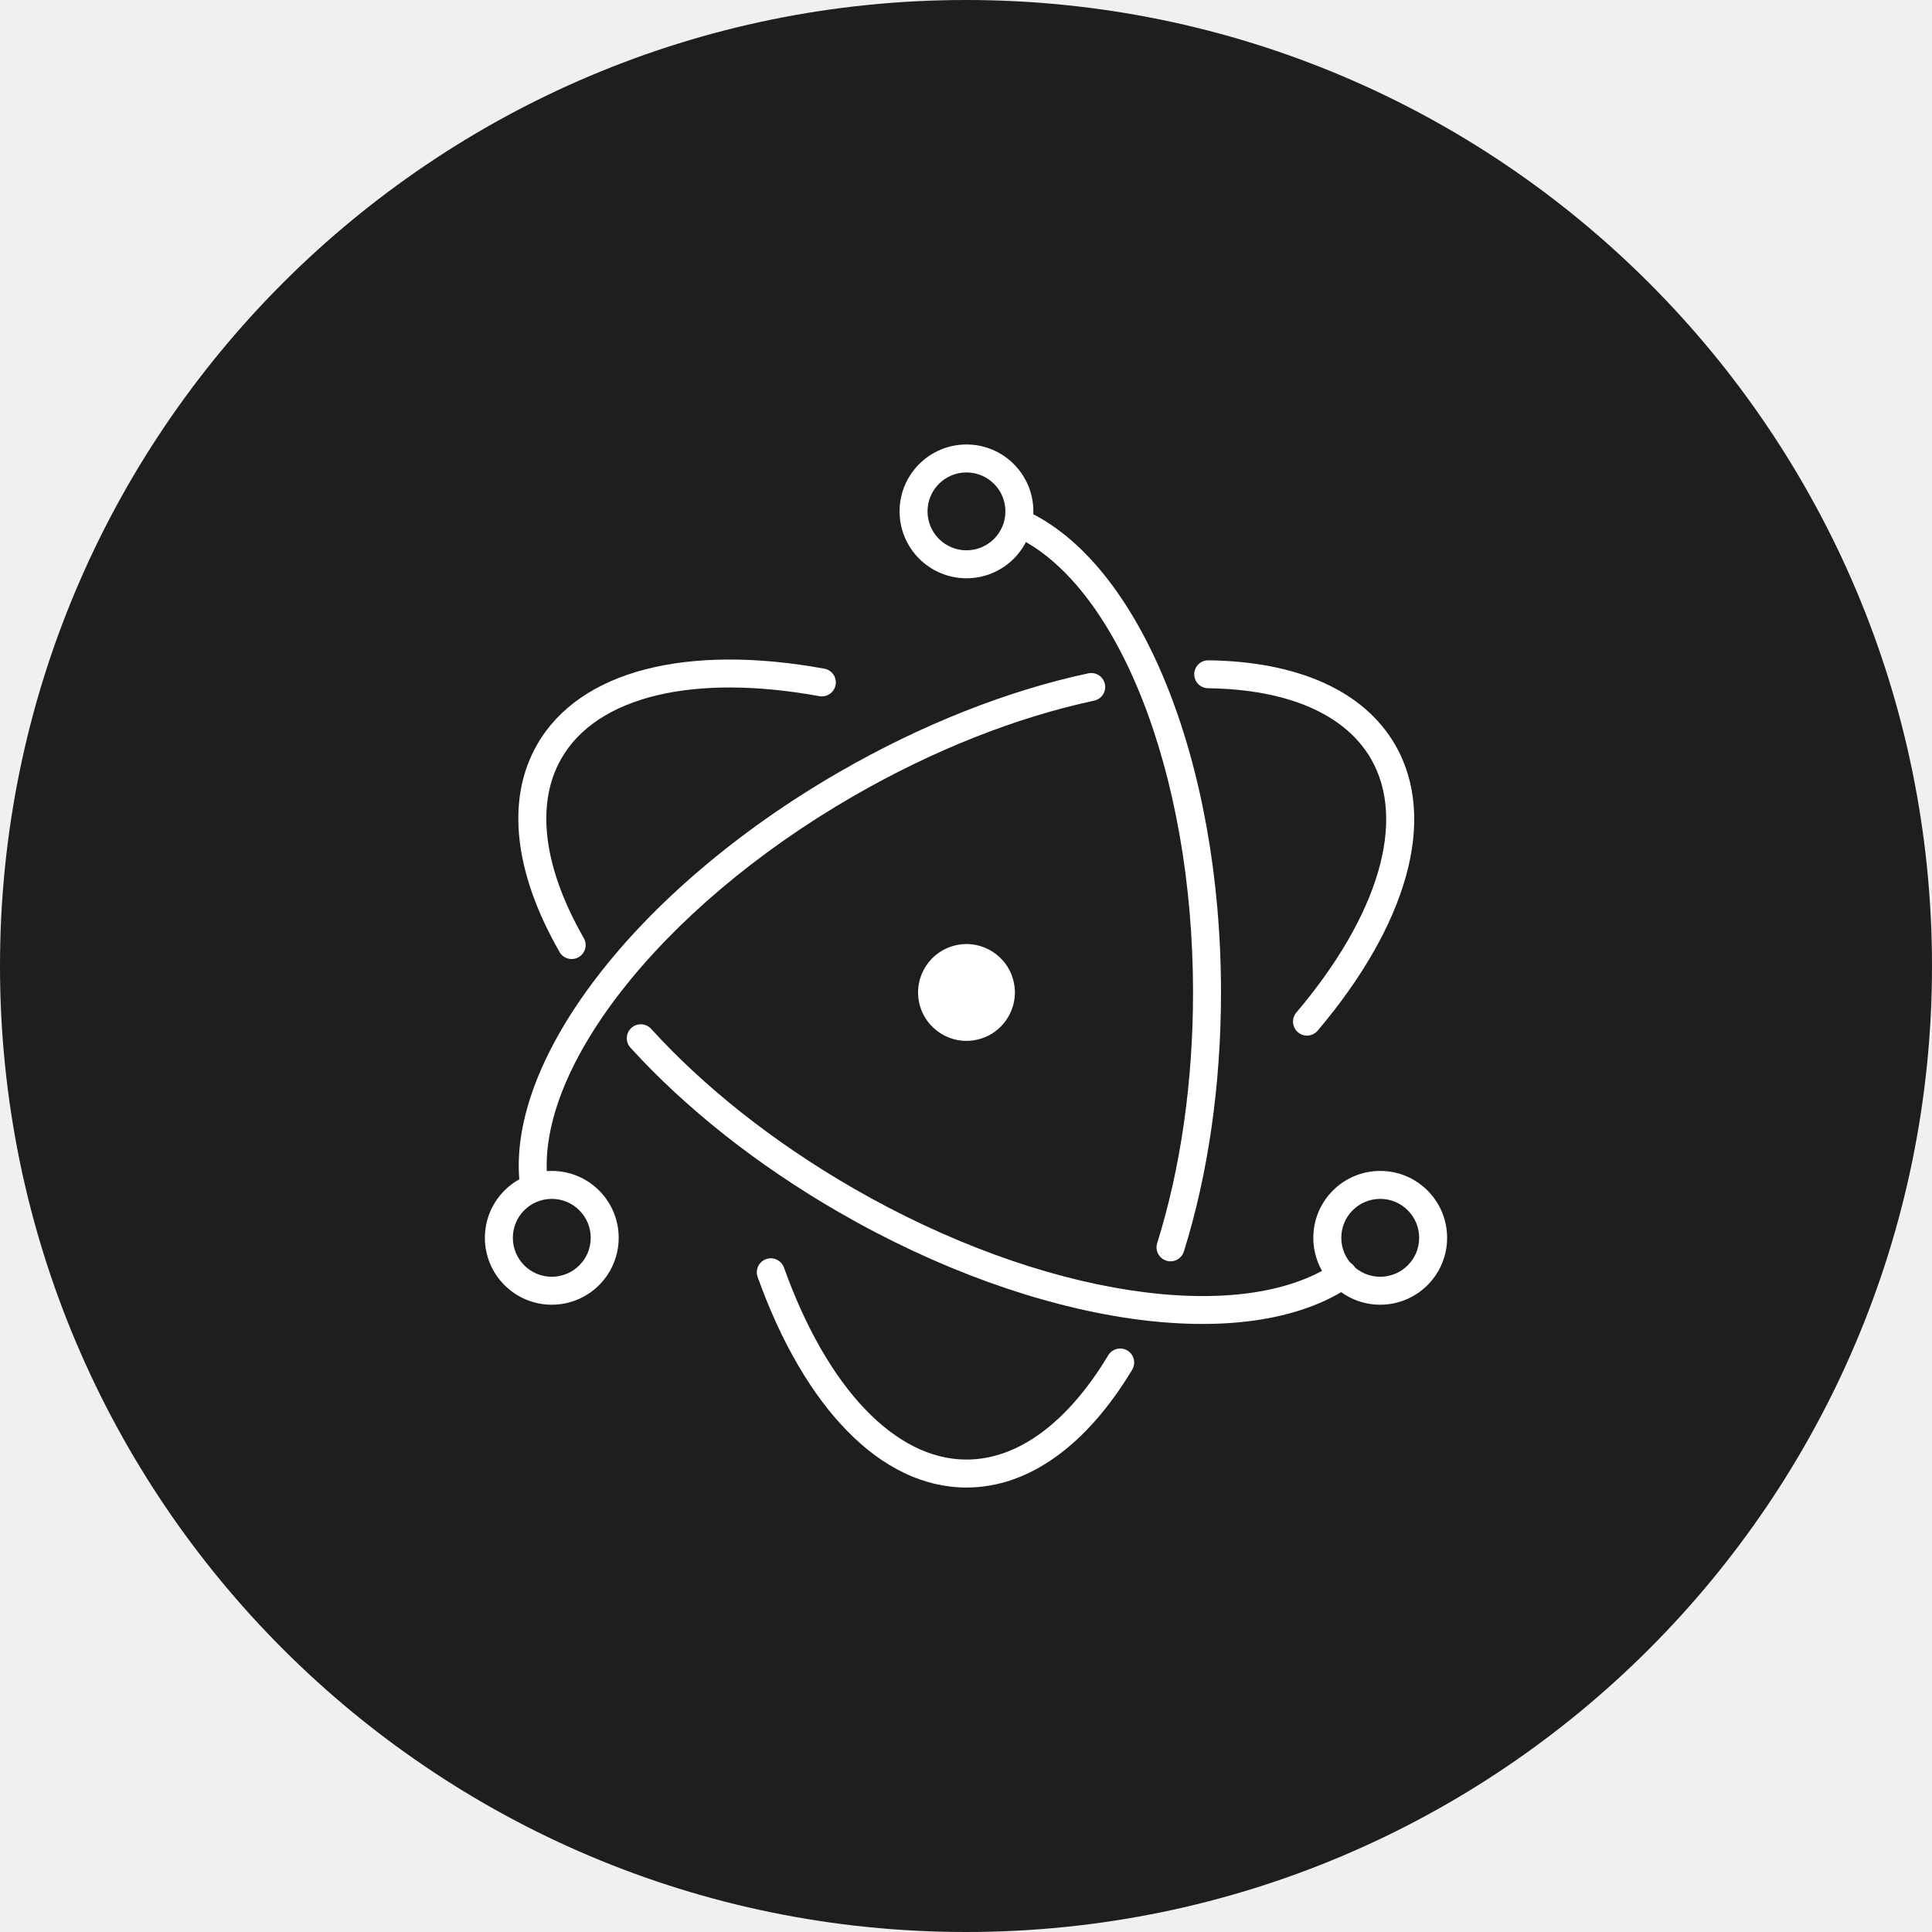
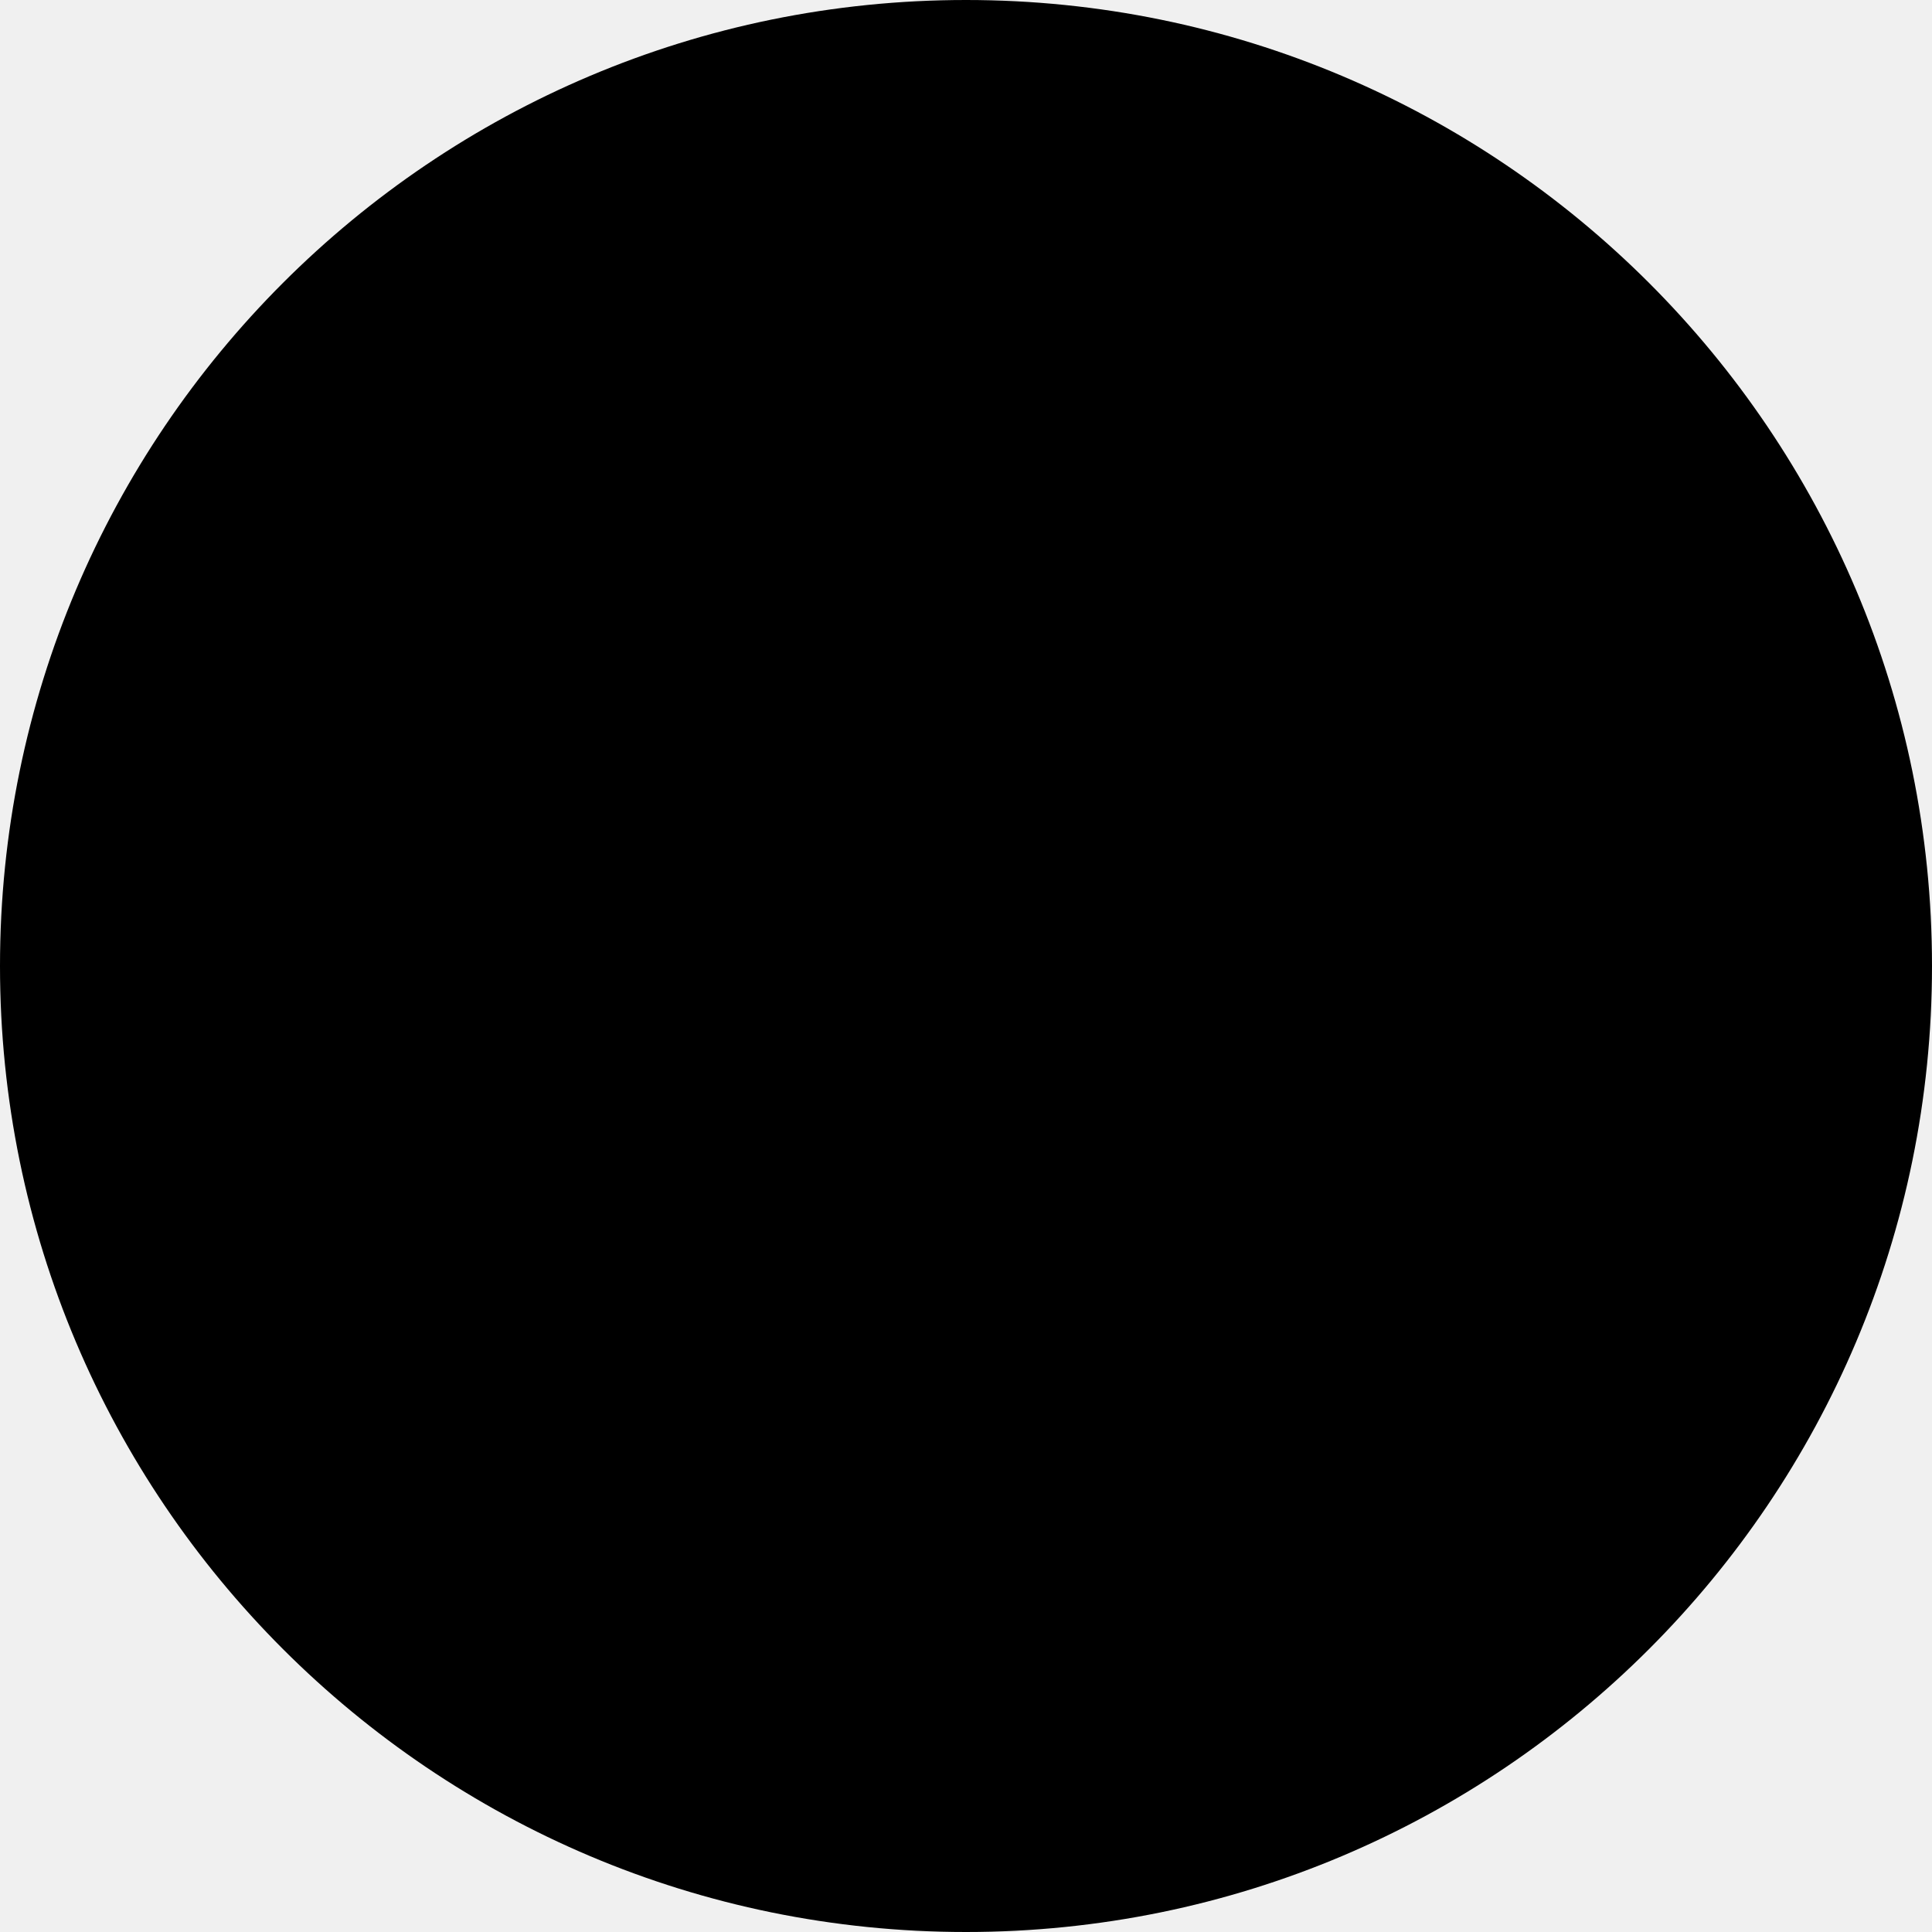
<svg xmlns="http://www.w3.org/2000/svg" width="512" height="512">
-   <circle fill="#1E1E1E" cx="256" cy="256" r="256" />
-   <g fill="#FFF">
+   <circle fill="{{bg}}" cx="256" cy="256" r="256" />
+   <g fill="{{fg}}">
    <path d="M218.463 177.204c-36.122-6.58-64.681.309-76.063 20.021-8.494 14.713-6.066 34.219 5.888 55.07a3.7 3.7 0 0 0 5.054 1.369 3.698 3.698 0 0 0 1.371-5.055c-10.768-18.781-12.862-35.617-5.898-47.68 9.458-16.379 34.931-22.52 68.322-16.438a3.705 3.705 0 0 0 4.308-2.98 3.702 3.702 0 0 0-2.982-4.307zm-51.391 100.434c14.606 16.051 33.579 31.105 55.222 43.6 52.399 30.252 108.181 38.338 135.673 19.594a3.704 3.704 0 0 0-4.175-6.123c-24.604 16.777-77.594 9.098-127.793-19.887-20.995-12.119-39.367-26.699-53.445-42.17a3.707 3.707 0 0 0-5.234-.246 3.703 3.703 0 0 0-.248 5.232z" />
    <path d="M349.197 273.132c23.65-27.94 31.908-56.042 20.551-75.72-8.359-14.475-26.031-22.119-49.514-22.424a3.703 3.703 0 1 0-.094 7.406c21.117.275 36.342 6.859 43.189 18.723 9.438 16.342 2.074 41.404-19.789 67.229a3.706 3.706 0 0 0 .434 5.219 3.706 3.706 0 0 0 5.223-.433zm-60.787-94.694c-21.385 4.58-44.145 13.539-66.008 26.162-54.093 31.229-89.378 77.276-84.478 110.669a3.704 3.704 0 0 0 7.329-1.076c-4.35-29.648 29.097-73.298 80.853-103.179 21.208-12.244 43.247-20.918 63.854-25.334a3.703 3.703 0 1 0-1.55-7.242z" />
    <path d="M200.781 338.416c12.364 34.533 32.596 55.795 55.344 55.795 16.594 0 31.945-11.312 43.914-31.223a3.706 3.706 0 0 0-1.266-5.086 3.702 3.702 0 0 0-5.082 1.27c-10.76 17.895-23.973 27.629-37.566 27.629-18.896 0-36.938-18.963-48.369-50.881a3.706 3.706 0 0 0-4.738-2.238 3.701 3.701 0 0 0-2.237 4.734zm112.957-6.752c6.402-20.459 9.838-44.059 9.838-68.652 0-61.364-21.475-114.265-52.066-127.847a3.705 3.705 0 0 0-3.01 6.772c27.285 12.113 47.668 62.316 47.668 121.075 0 23.859-3.328 46.713-9.502 66.439a3.704 3.704 0 1 0 7.072 2.213zM383.5 328.033c0-9.789-7.936-17.727-17.729-17.727-9.791 0-17.729 7.938-17.729 17.727 0 9.791 7.938 17.729 17.729 17.729 9.793-.001 17.729-7.938 17.729-17.729zm-7.408 0c0 5.699-4.619 10.32-10.32 10.32-5.699 0-10.318-4.621-10.318-10.32 0-5.697 4.619-10.318 10.318-10.318 5.701-.001 10.32 4.62 10.32 10.318zM146.229 345.761c9.789 0 17.729-7.938 17.729-17.729 0-9.789-7.939-17.727-17.729-17.727-9.791 0-17.729 7.938-17.729 17.727 0 9.792 7.938 17.729 17.729 17.729zm0-7.408c-5.7 0-10.32-4.621-10.32-10.32 0-5.697 4.62-10.318 10.32-10.318 5.697 0 10.32 4.621 10.32 10.318.001 5.699-4.622 10.32-10.32 10.32z" />
    <path d="M256.125 153.249c9.793 0 17.729-7.939 17.729-17.73 0-9.789-7.936-17.729-17.729-17.729-9.787 0-17.728 7.939-17.728 17.729s7.941 17.73 17.728 17.73zm0-7.409c-5.696 0-10.319-4.621-10.319-10.322 0-5.699 4.623-10.32 10.319-10.32 5.701 0 10.32 4.621 10.32 10.32 0 5.701-4.619 10.322-10.32 10.322zM258.834 275.548c-6.922 1.498-13.744-2.904-15.245-9.828-1.49-6.926 2.904-13.745 9.831-15.245 6.924-1.496 13.744 2.904 15.244 9.829 1.496 6.924-2.906 13.748-9.83 15.244z" />
  </g>
</svg>
